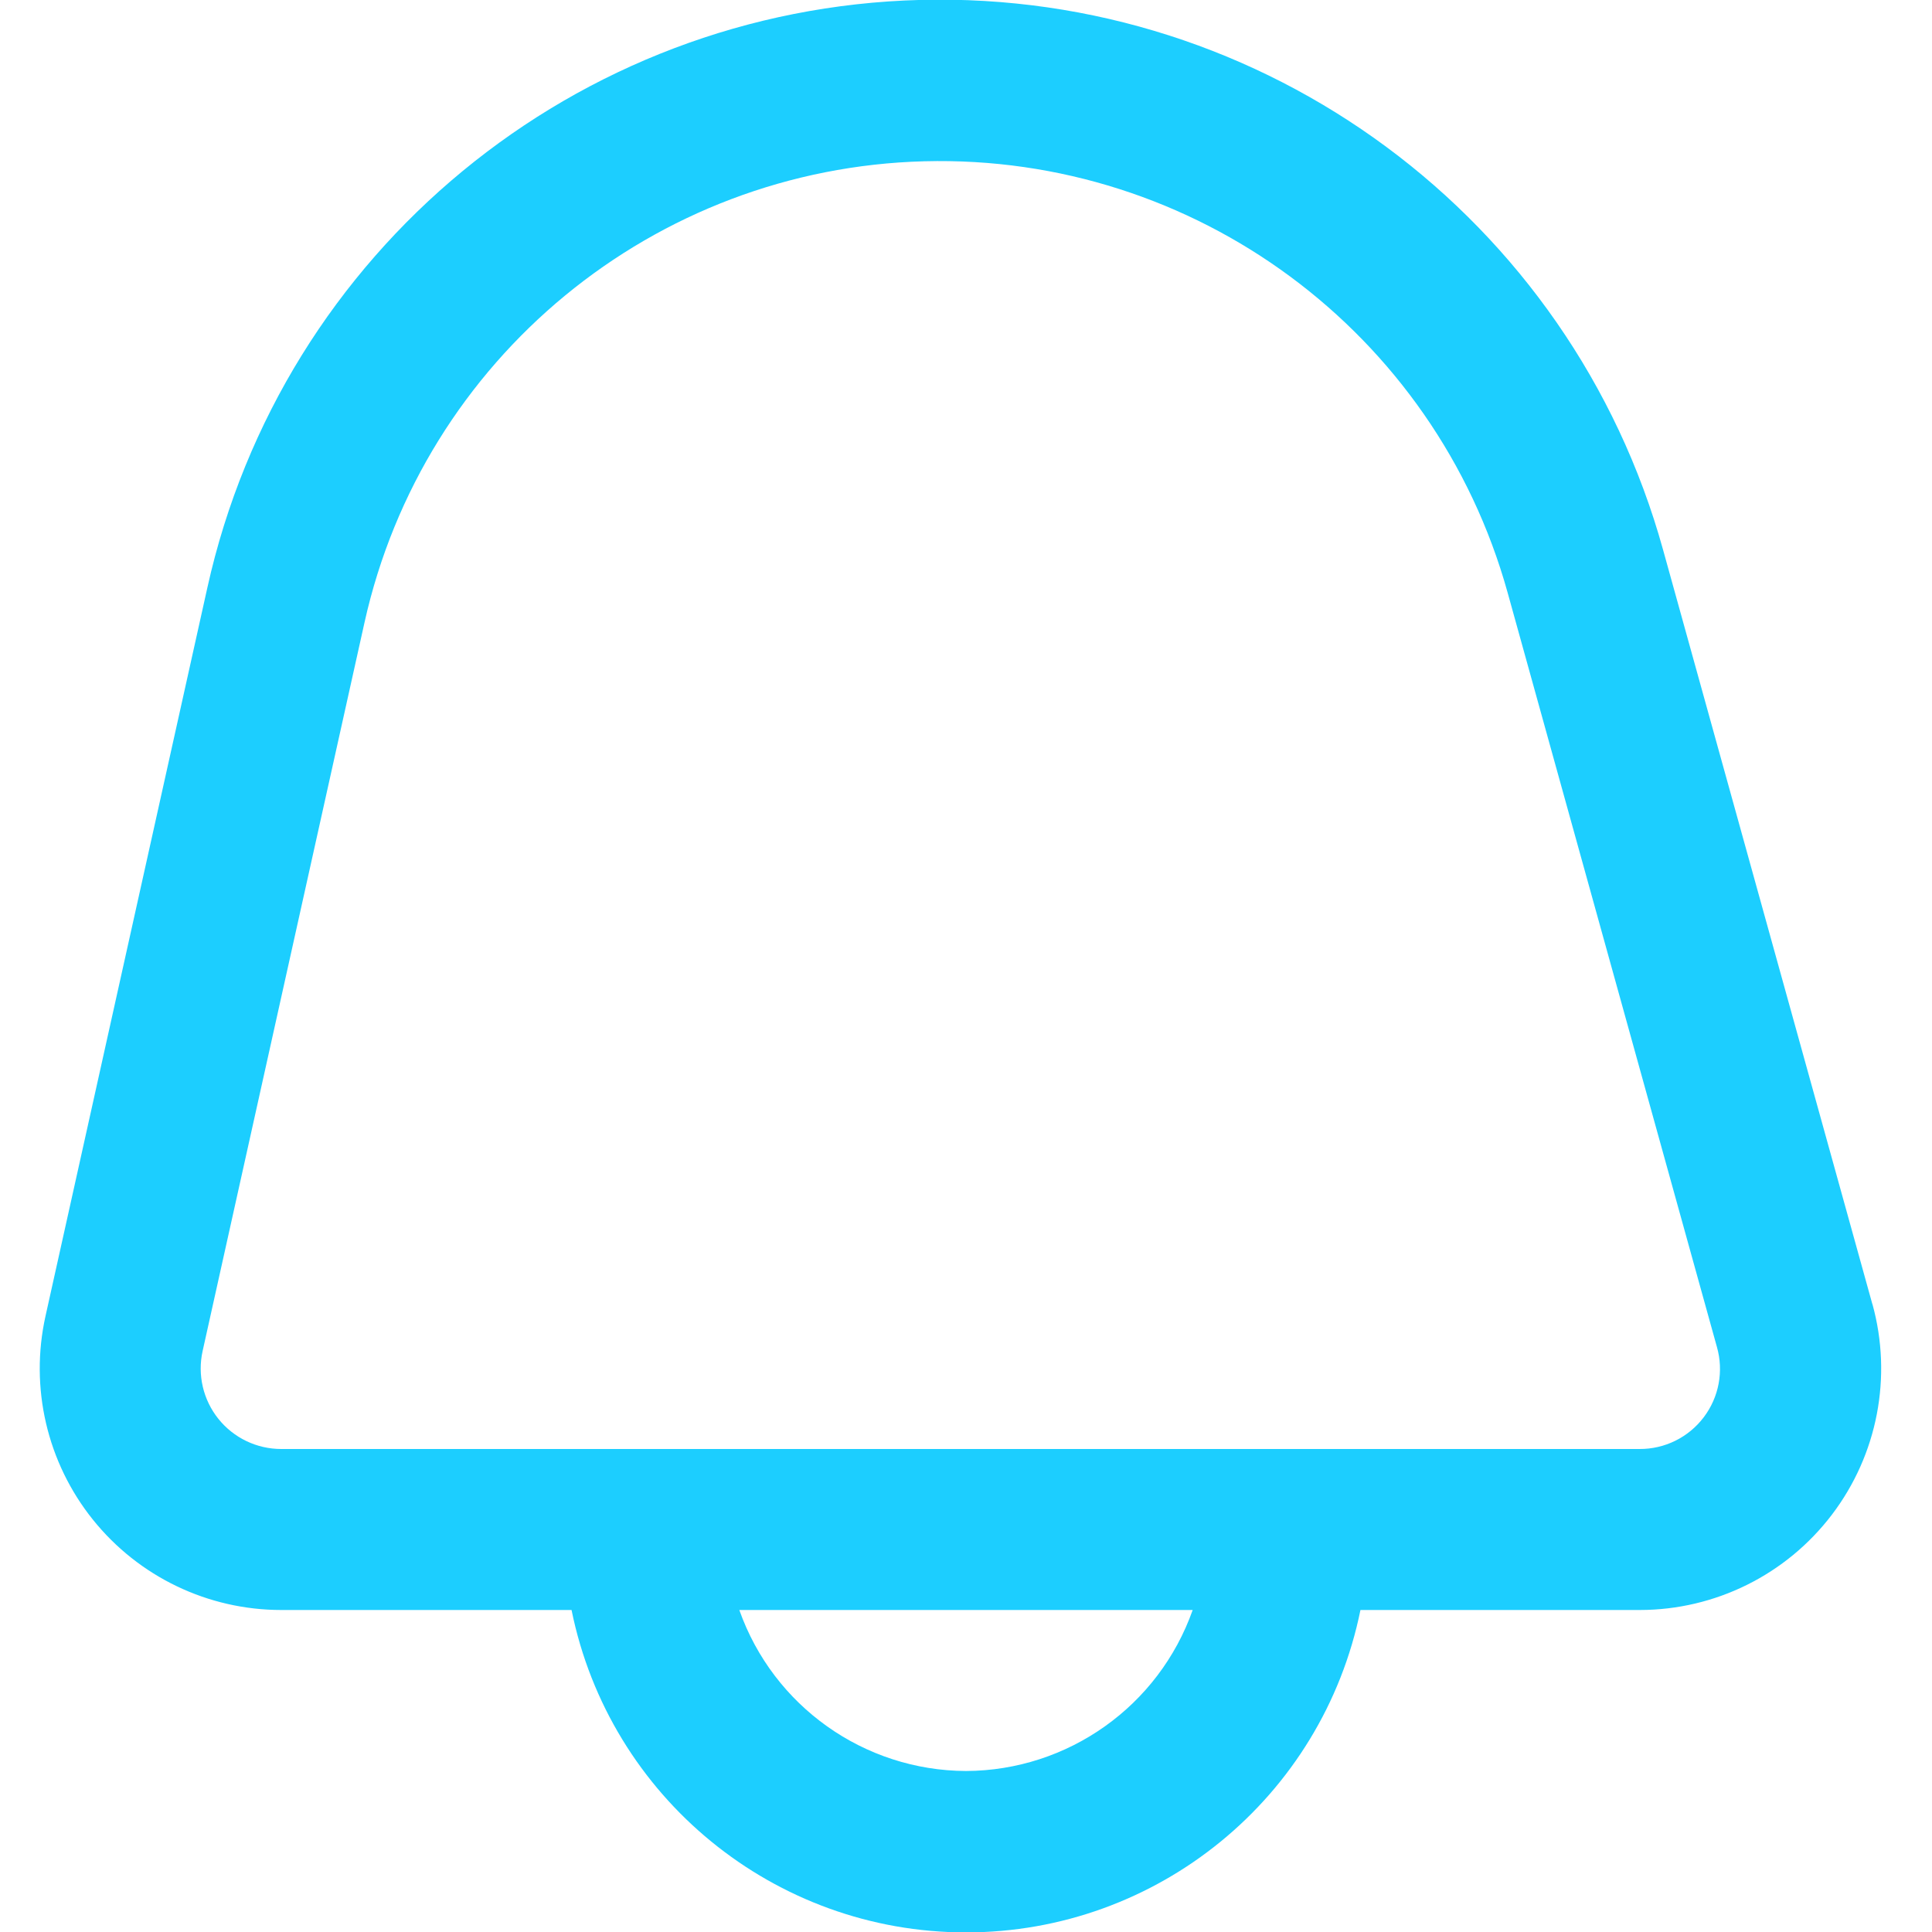
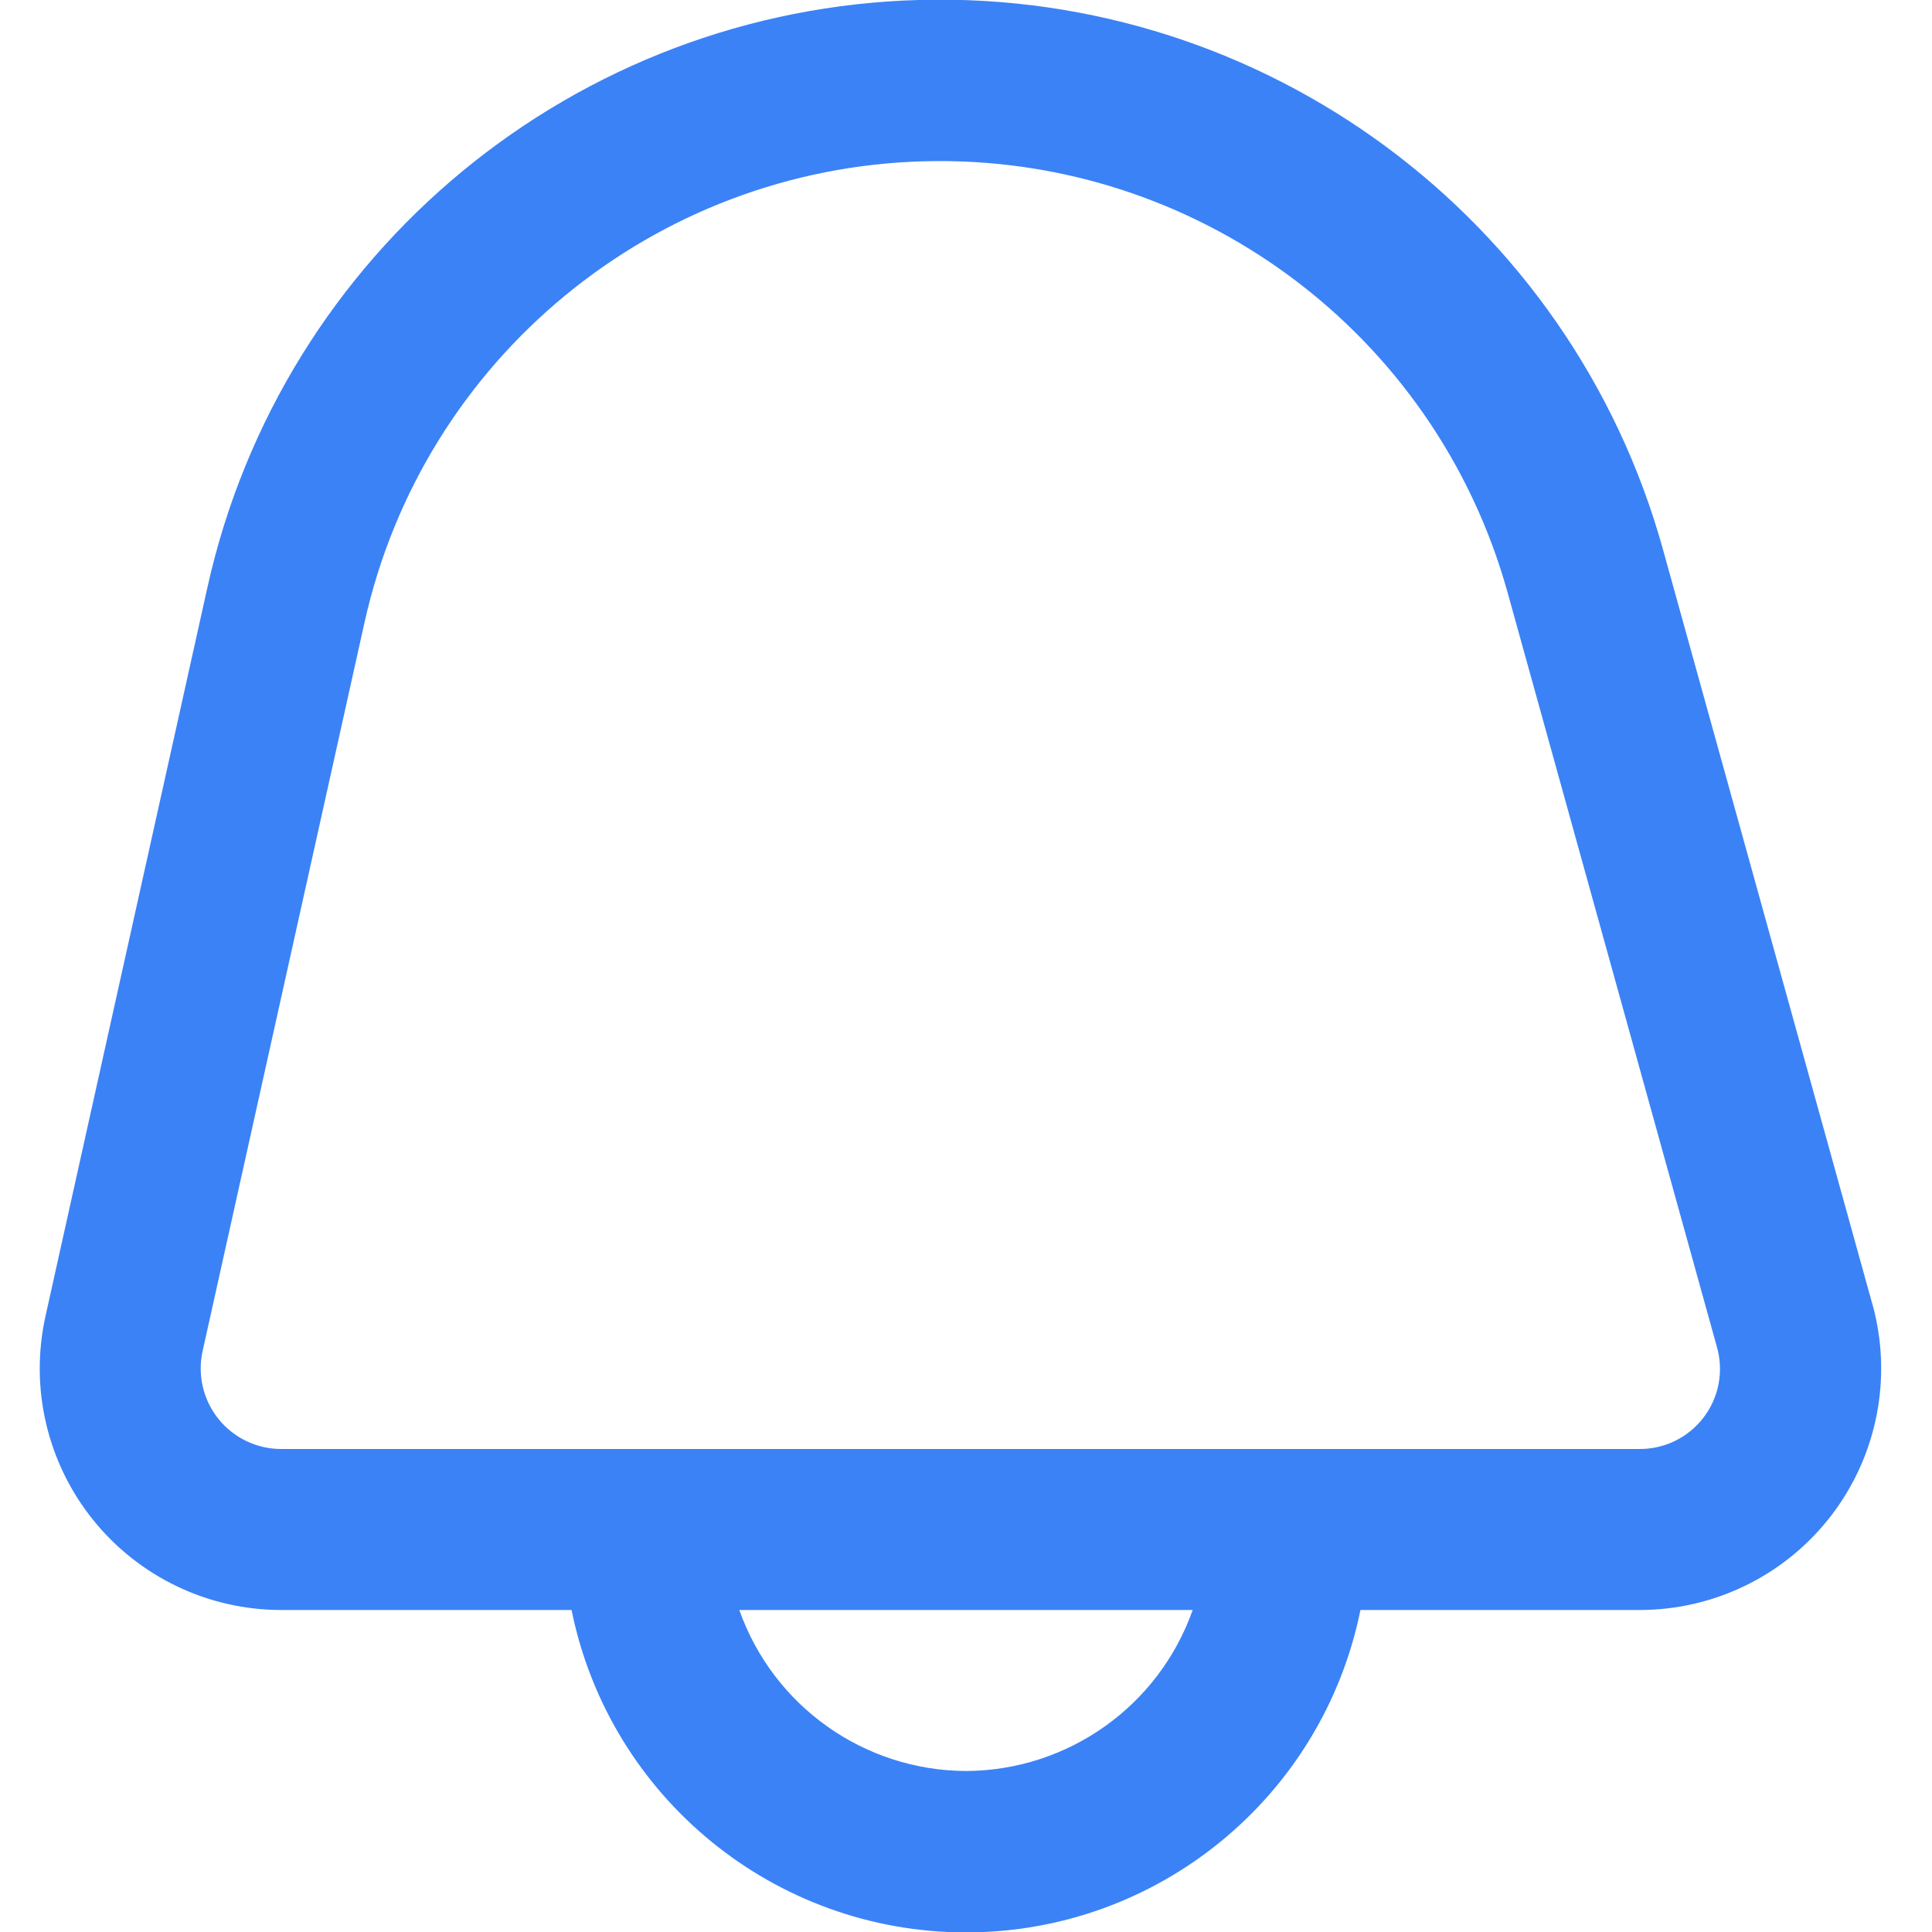
<svg xmlns="http://www.w3.org/2000/svg" viewBox="0 0 24 24" width="512" height="512">
  <g id="_01_align_center" data-name="01 align center">
-     <path d="M23.259,16.2l-2.6-9.371A9.321,9.321,0,0,0,2.576,7.3L.565,16.35A3,3,0,0,0,3.493,20H7.1a5,5,0,0,0,9.8,0h3.47a3,3,0,0,0,2.89-3.8ZM12,22a3,3,0,0,1-2.816-2h5.632A3,3,0,0,1,12,22Zm9.165-4.395a.993.993,0,0,1-.8.395H3.493a1,1,0,0,1-.976-1.217l2.011-9.05a7.321,7.321,0,0,1,14.2-.372l2.6,9.371A.993.993,0,0,1,21.165,17.605Z" fill="#1CCEFF" />
+     <path d="M23.259,16.2l-2.6-9.371A9.321,9.321,0,0,0,2.576,7.3L.565,16.35A3,3,0,0,0,3.493,20H7.1a5,5,0,0,0,9.8,0h3.47a3,3,0,0,0,2.89-3.8ZM12,22a3,3,0,0,1-2.816-2h5.632A3,3,0,0,1,12,22Zm9.165-4.395a.993.993,0,0,1-.8.395H3.493a1,1,0,0,1-.976-1.217l2.011-9.05a7.321,7.321,0,0,1,14.2-.372l2.6,9.371A.993.993,0,0,1,21.165,17.605Z" fill="#3B82F6" />
  </g>
</svg>
